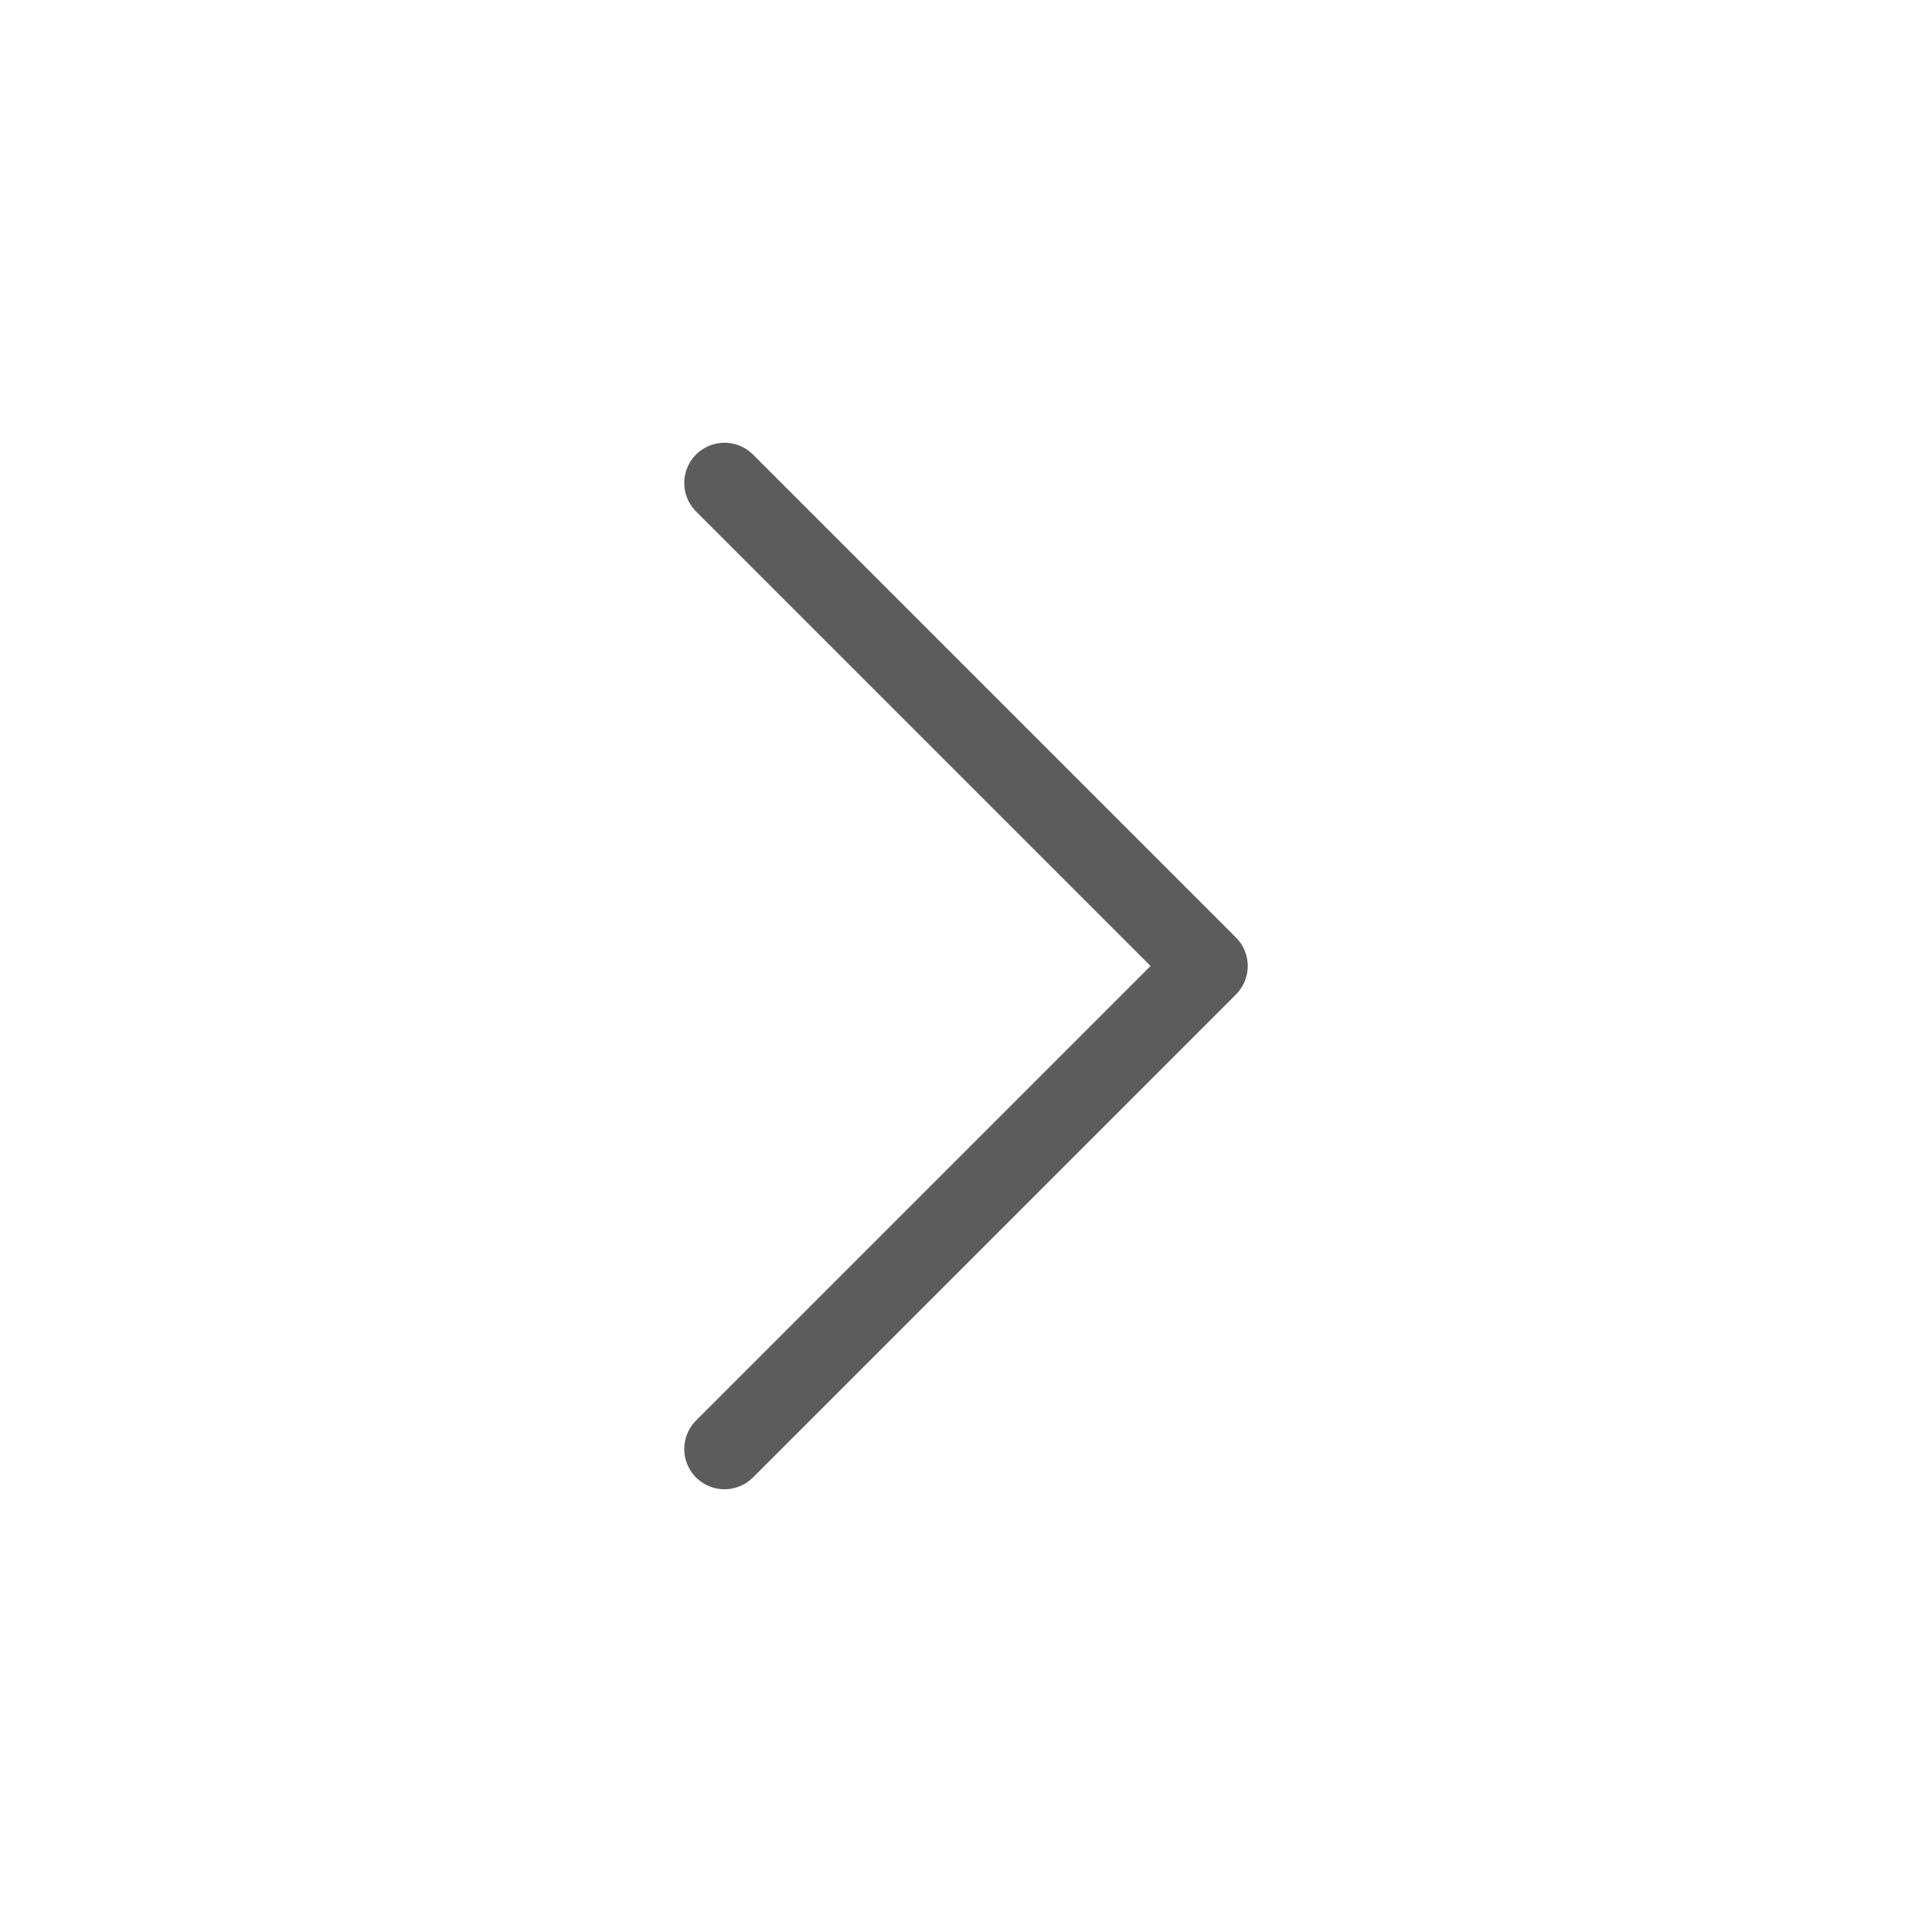
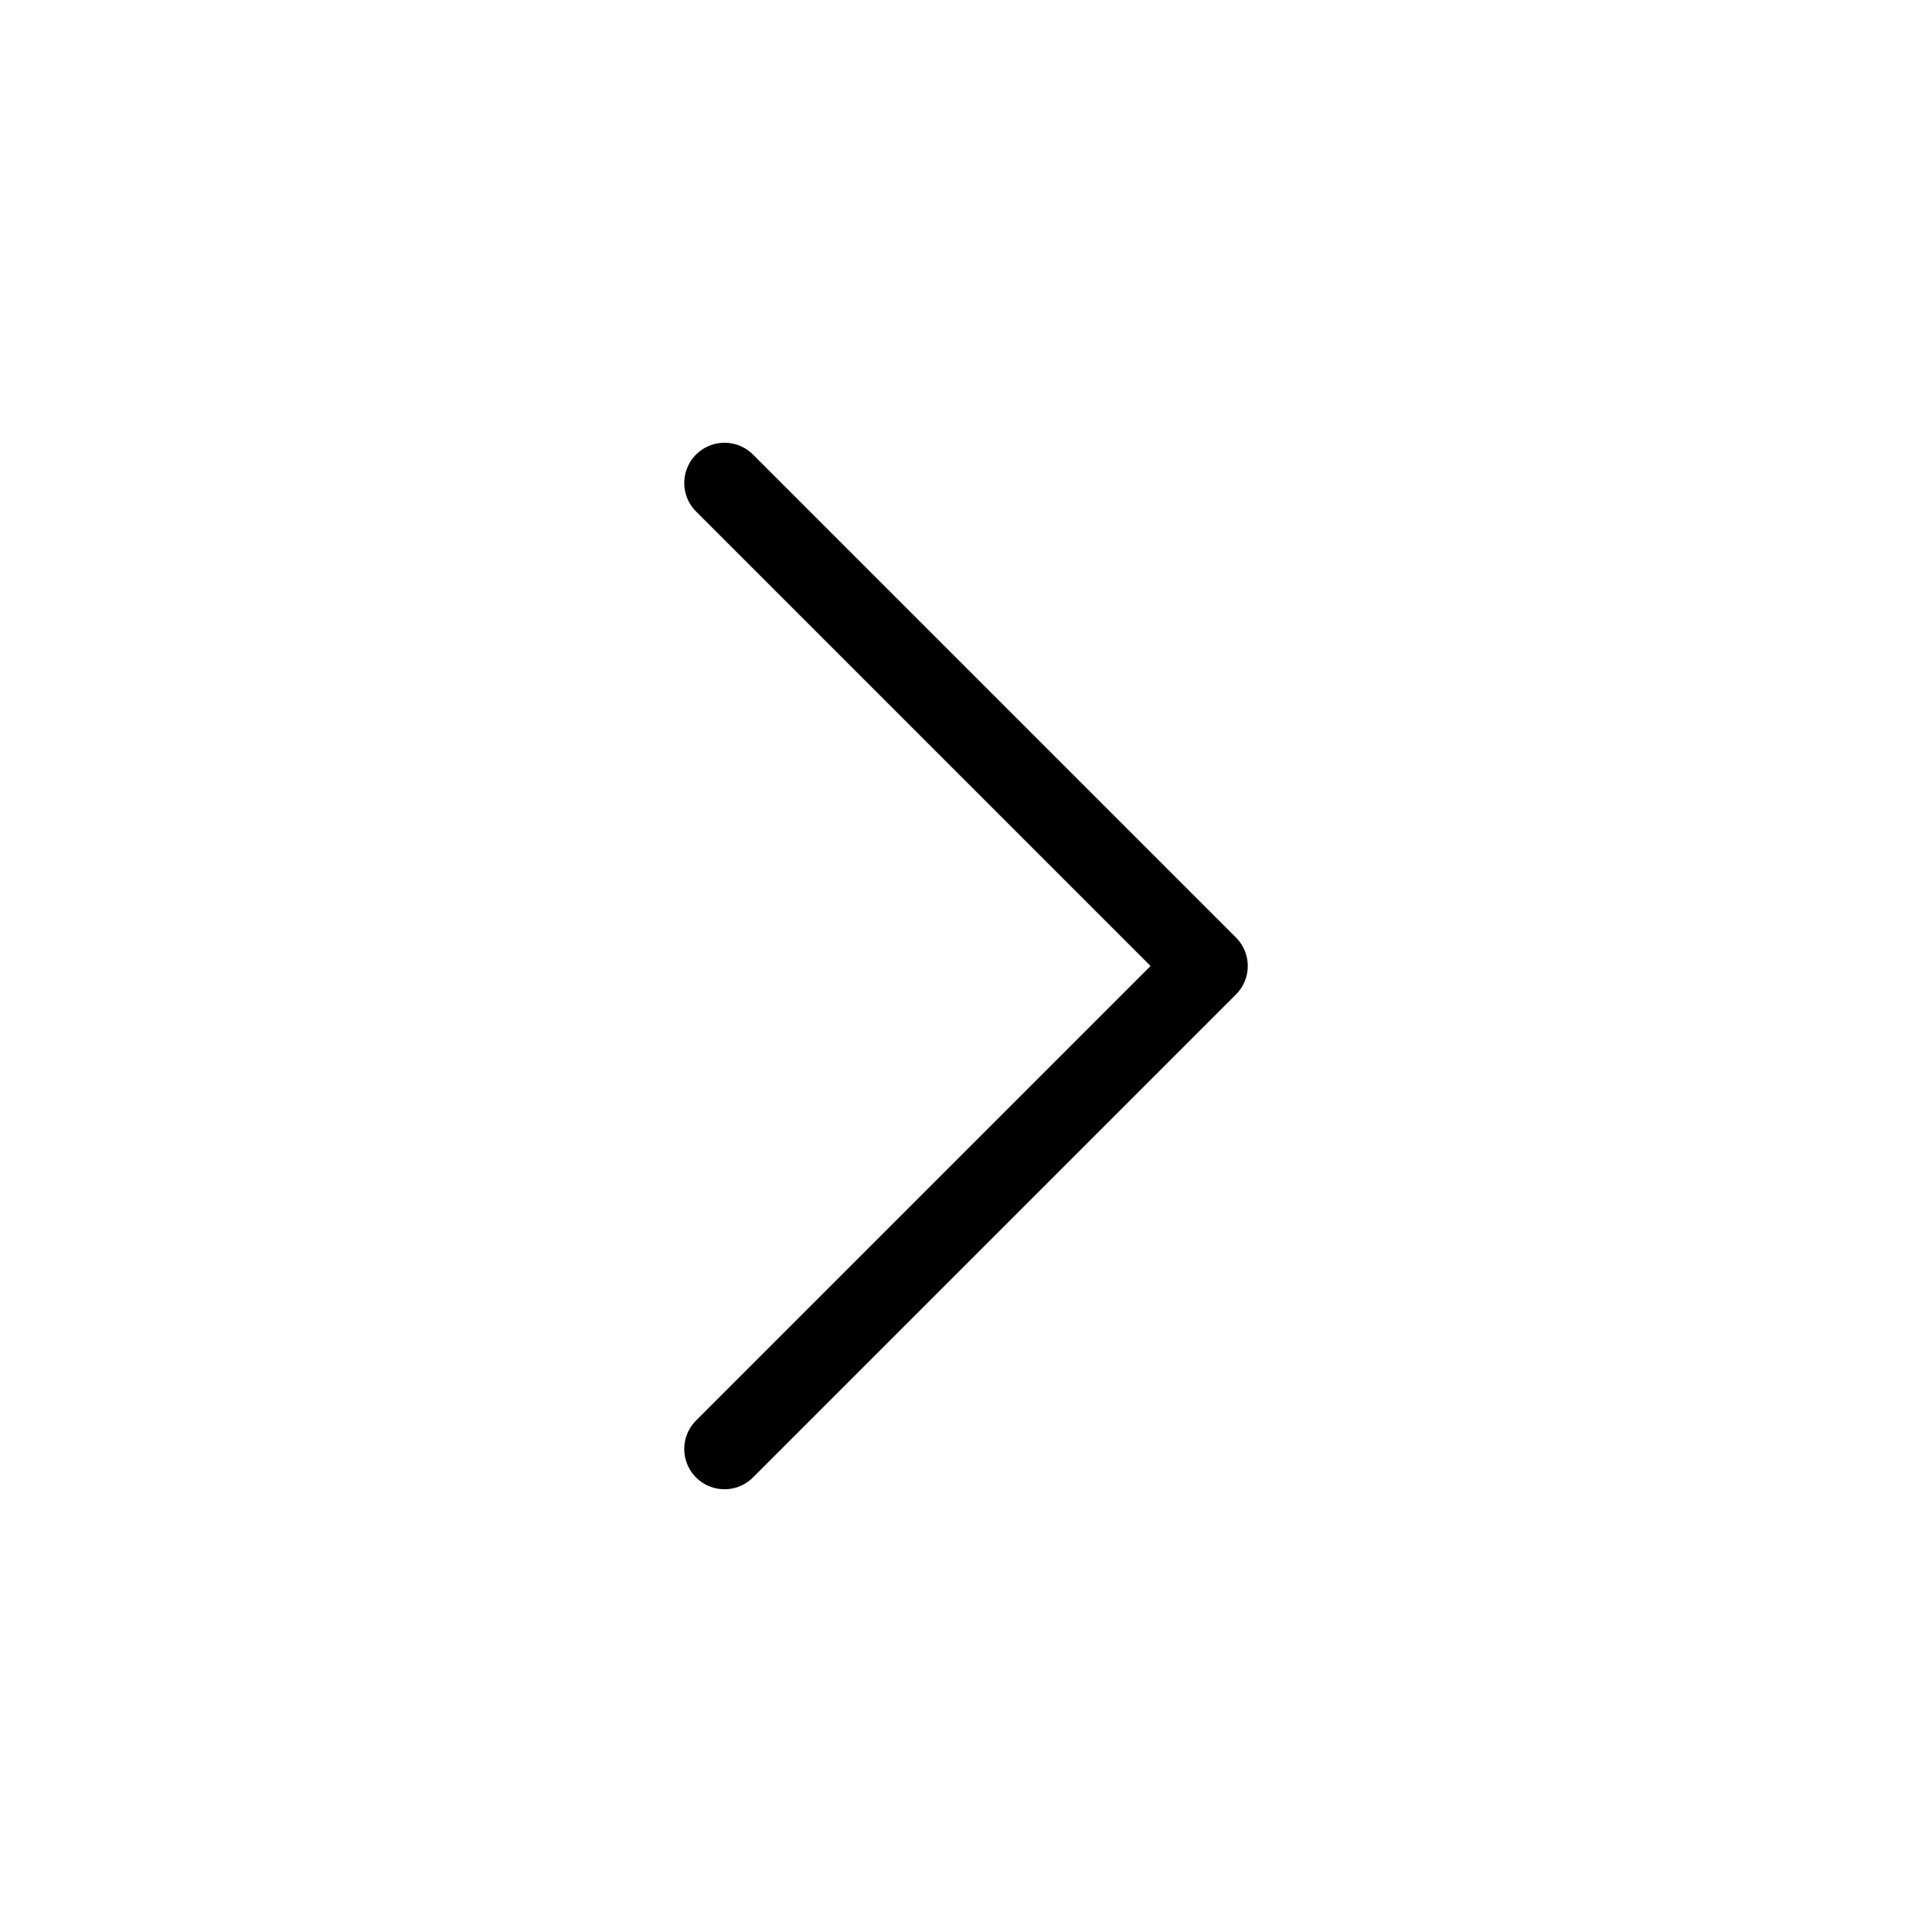
- <svg xmlns="http://www.w3.org/2000/svg" viewBox="0 0 24 24" fill="none" stroke="#000000a3" stroke-width="1" stroke-linecap="round" stroke-linejoin="round" class="lucide lucide-chevron-right">
+ <svg xmlns="http://www.w3.org/2000/svg" viewBox="0 0 24 24" fill="none" stroke="black" stroke-width="1" stroke-linecap="round" stroke-linejoin="round" class="lucide lucide-chevron-right">
  <path d="m9 18 6-6-6-6" />
</svg>
